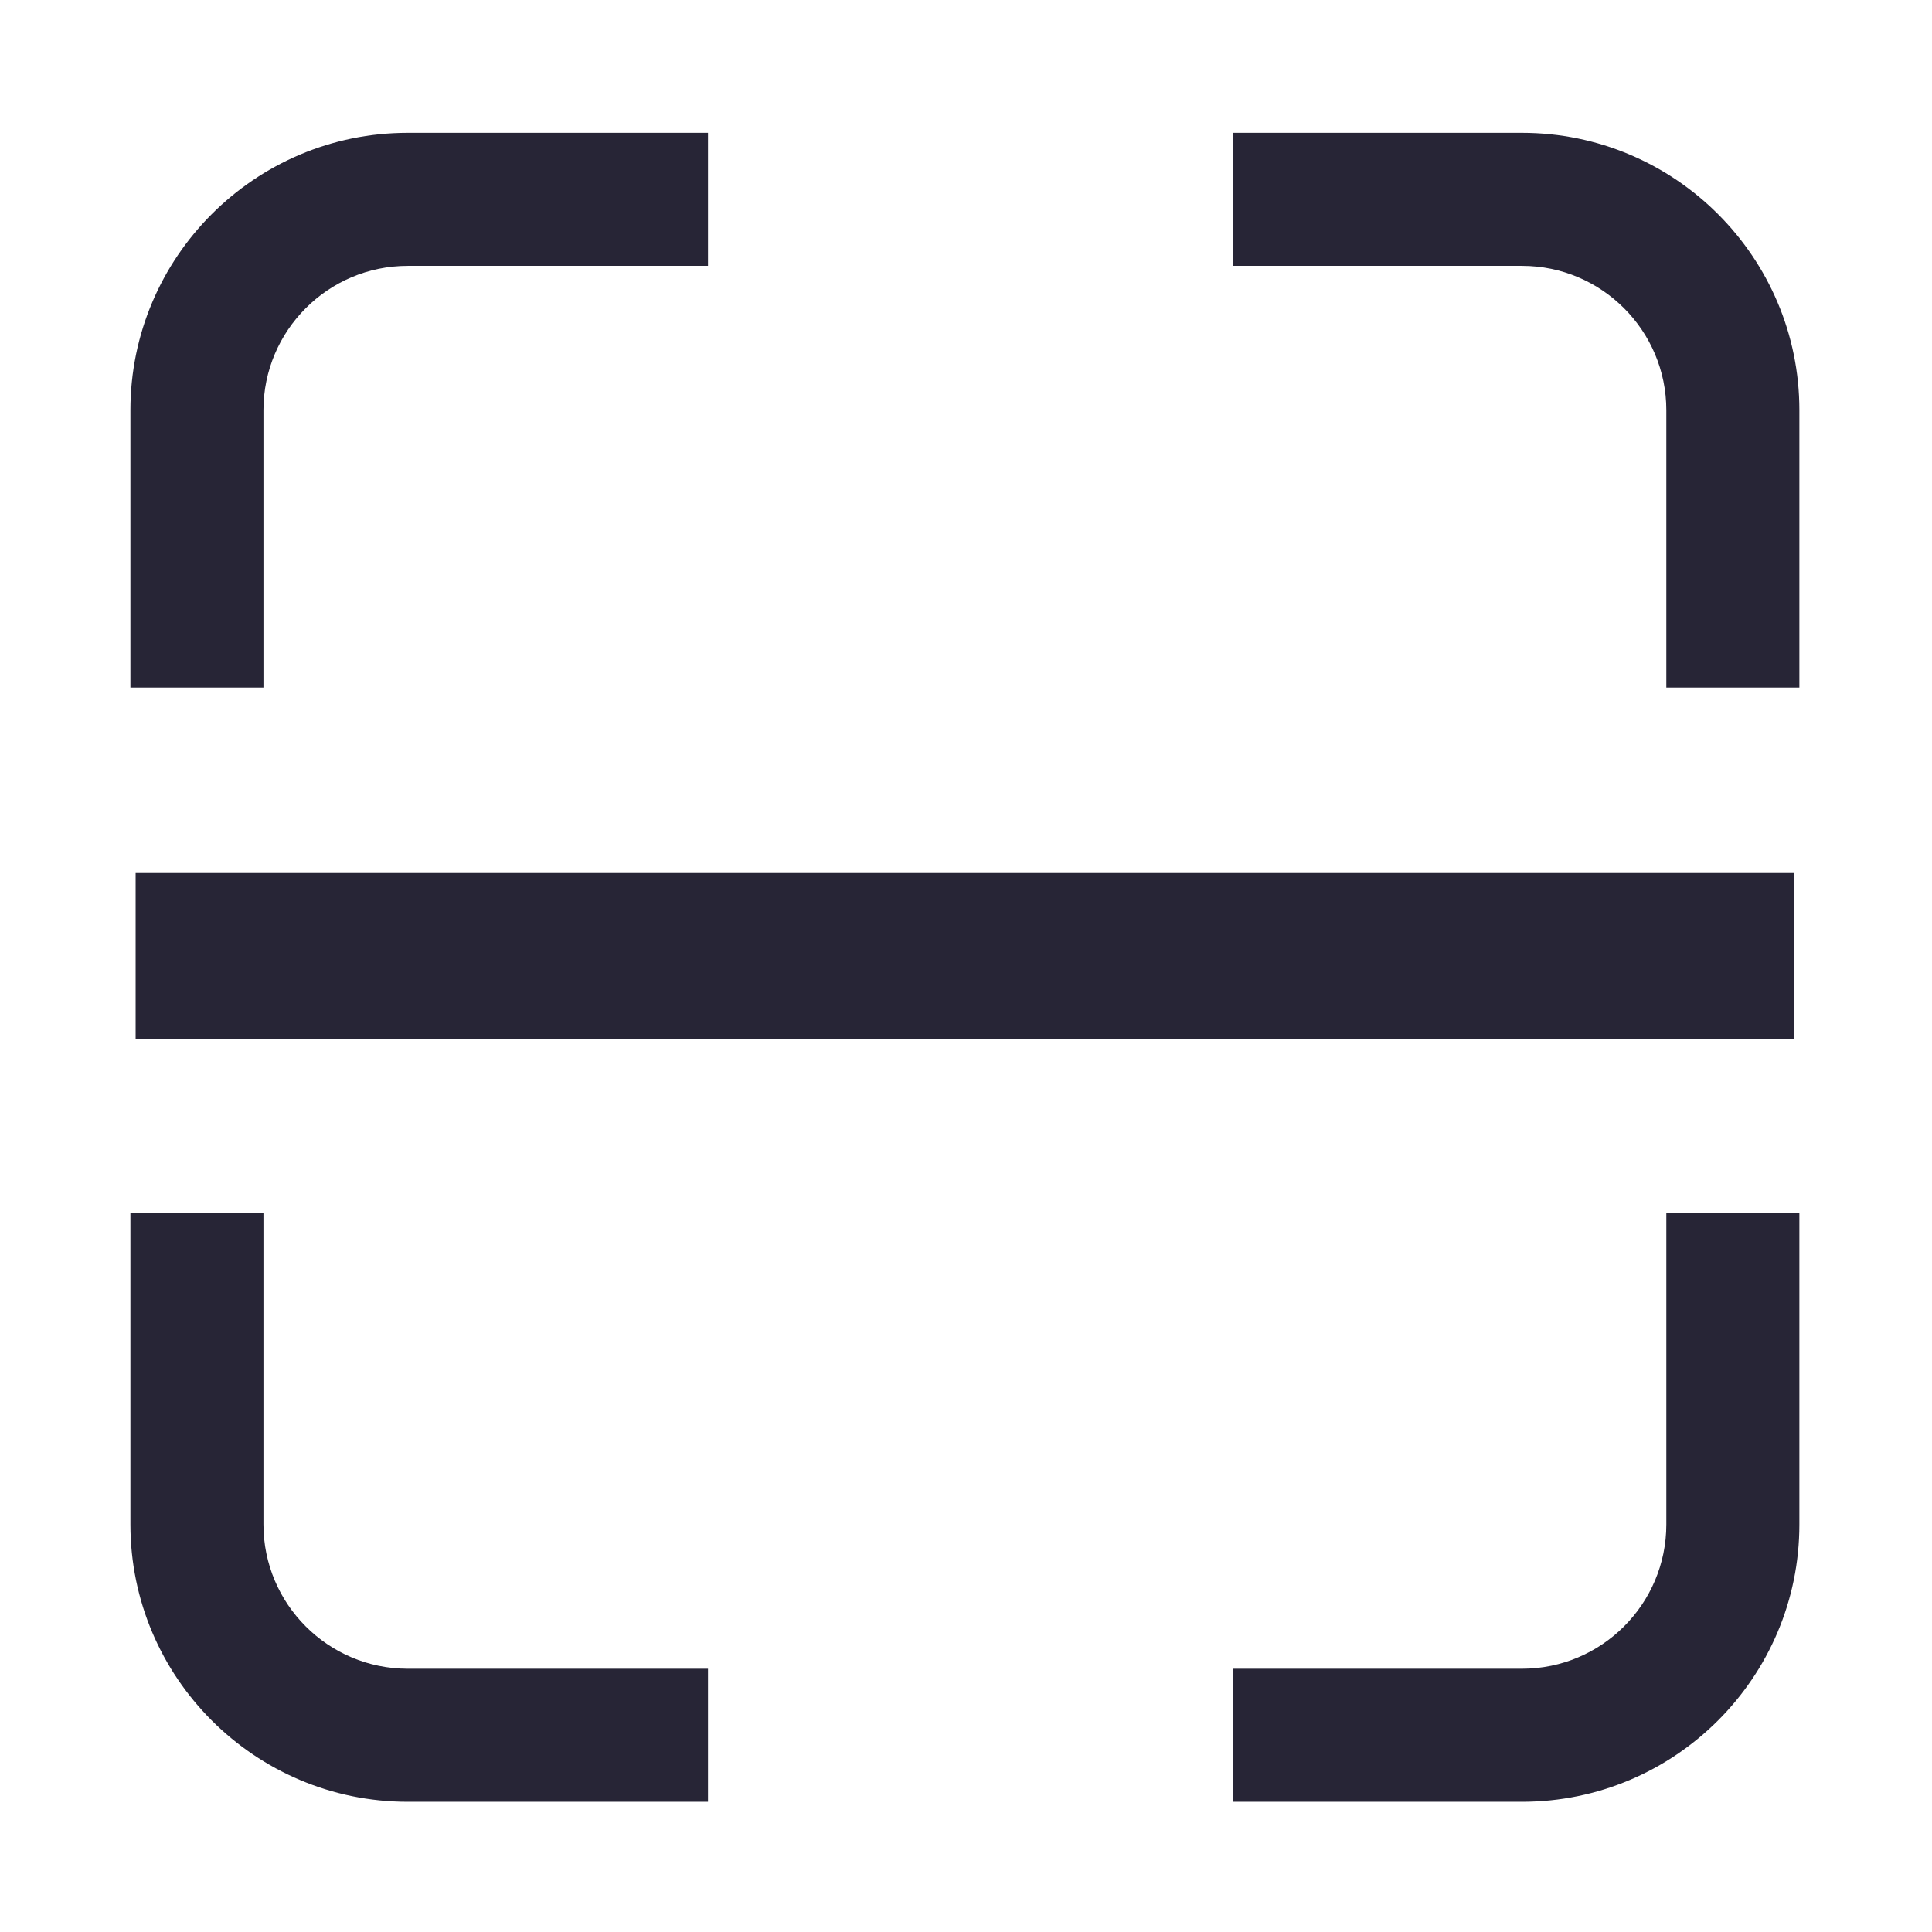
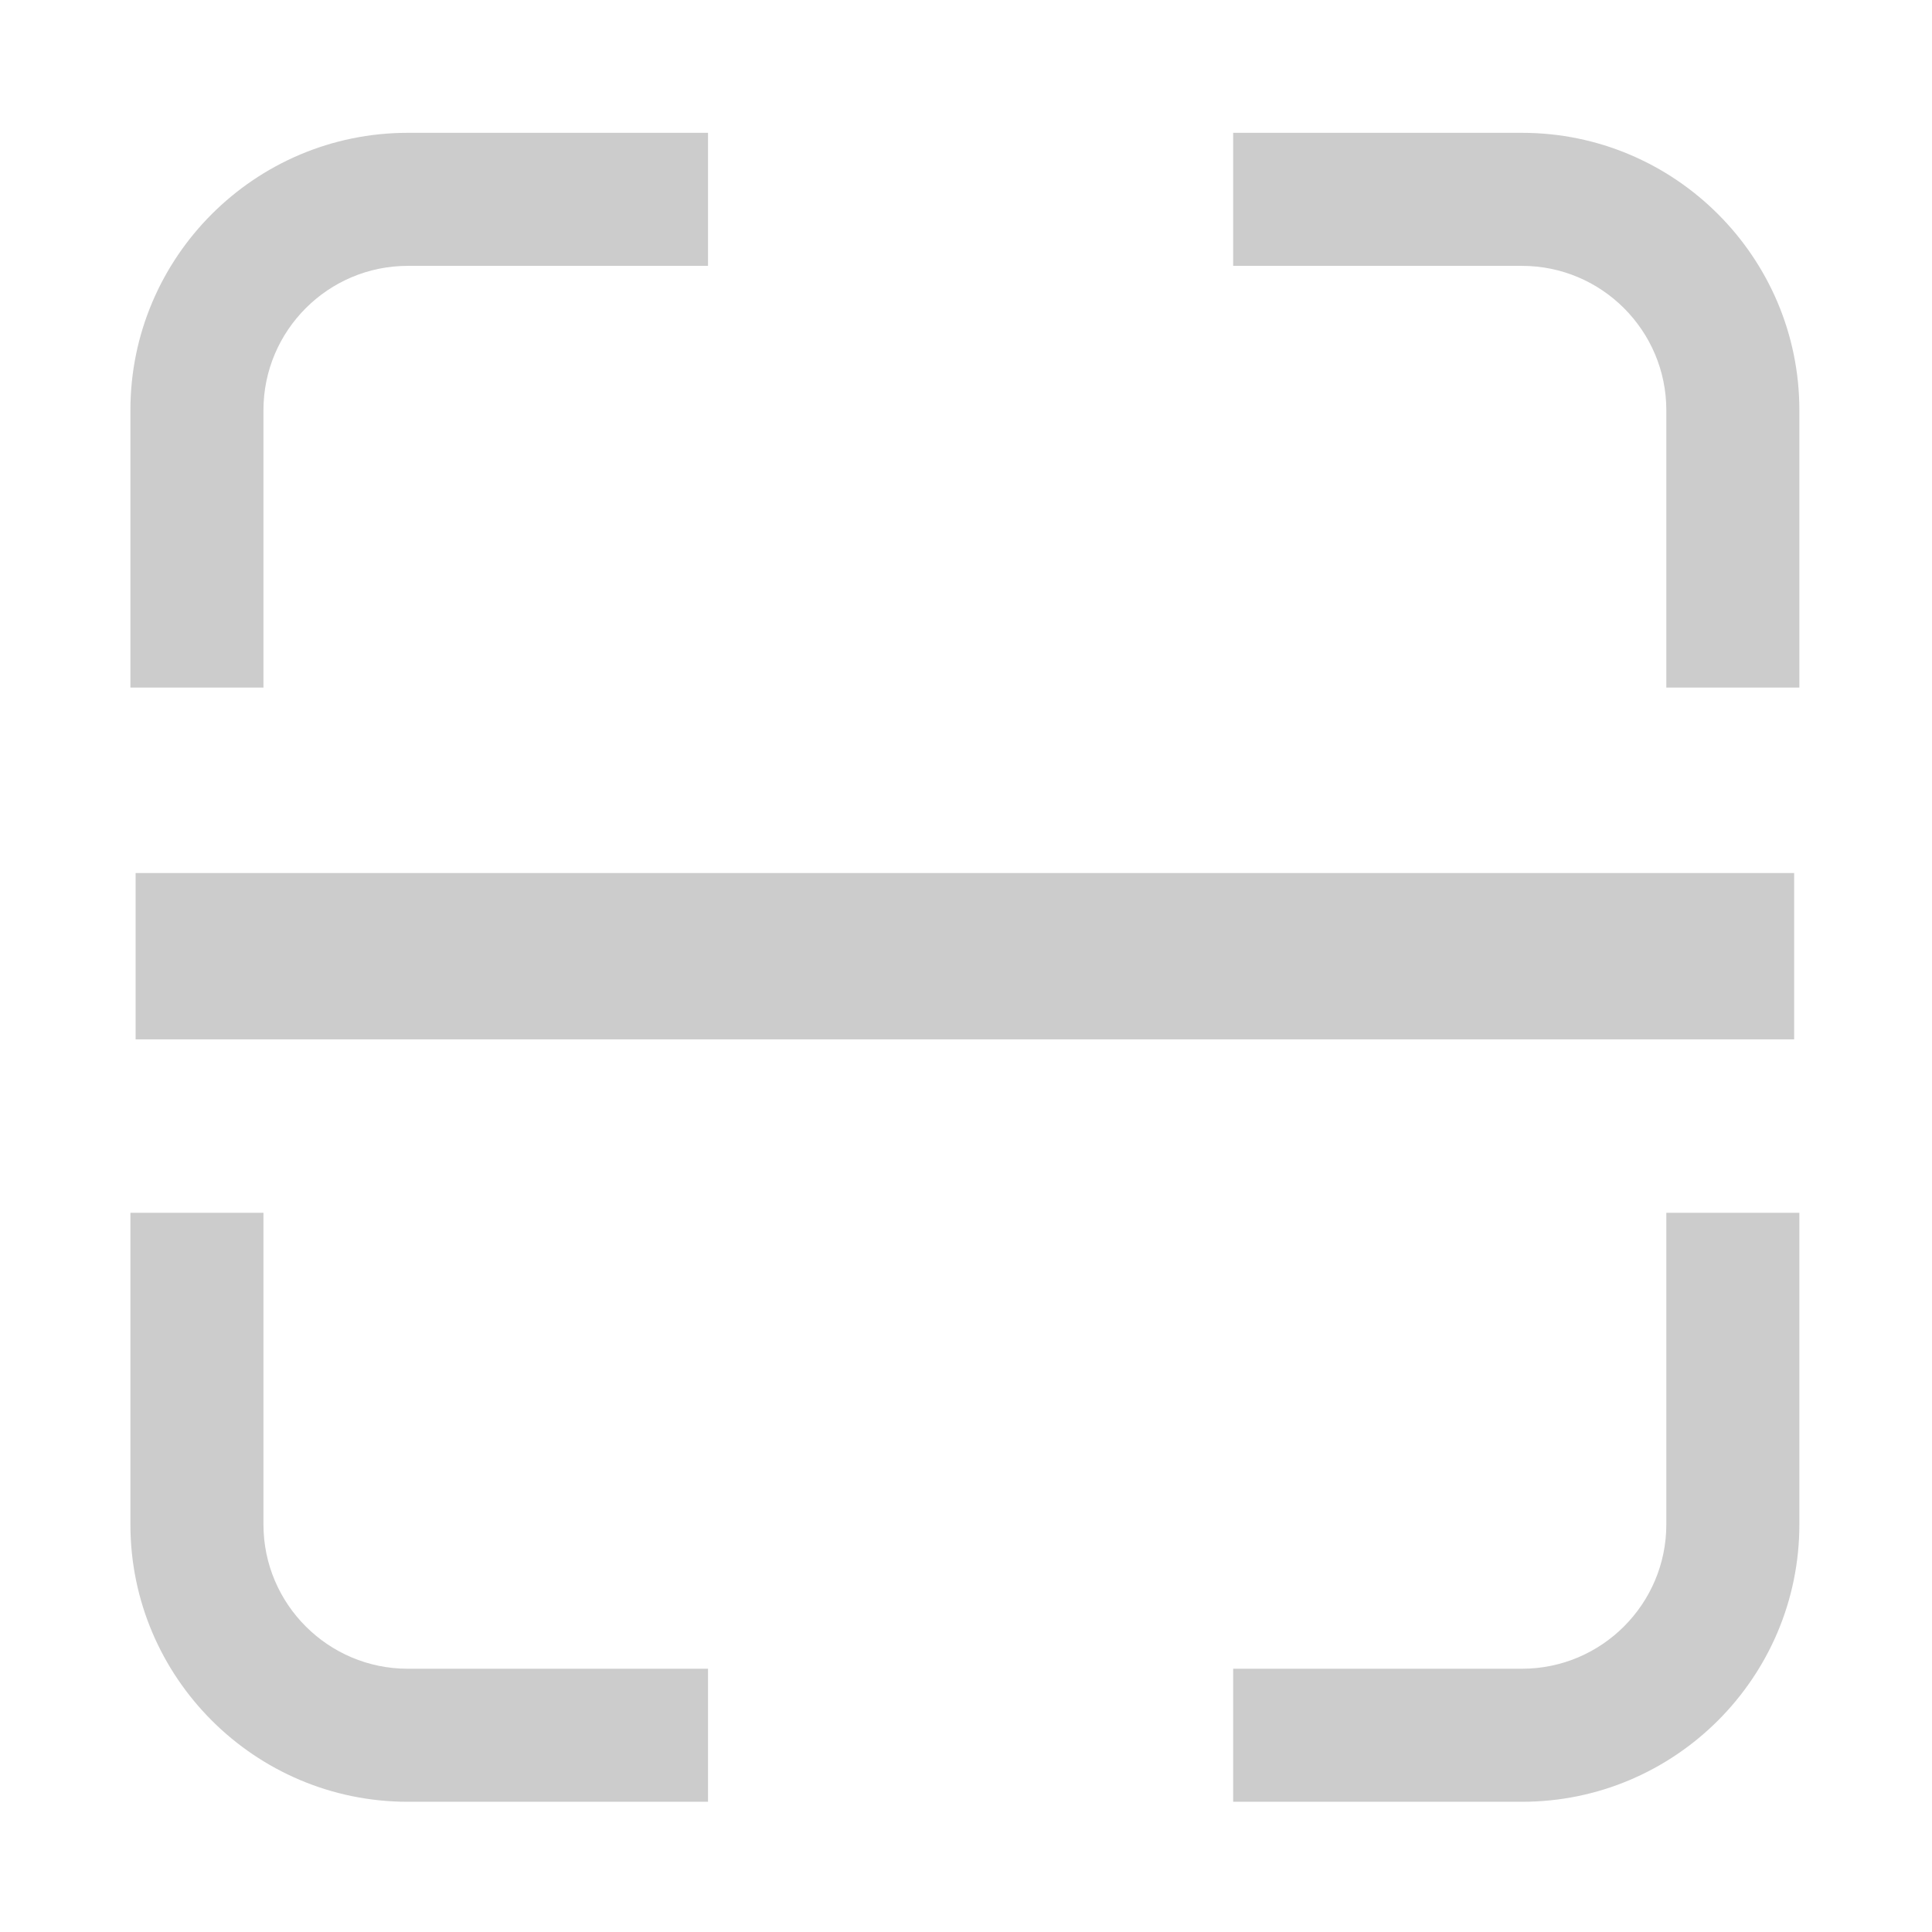
- <svg xmlns="http://www.w3.org/2000/svg" t="1545301365353" class="icon" style="fill:none" viewBox="0 0 1024 1024" version="1.1" p-id="2044" width="200" height="200">
+ <svg xmlns="http://www.w3.org/2000/svg" t="1545301365353" class="icon" style="" viewBox="0 0 1024 1024" version="1.1" p-id="2044" width="200" height="200">
  <defs>
    <style type="text/css" />
  </defs>
-   <path d="M883.186 807.992c0 42.162-34.313 76.472-76.481 76.472H653.605v70.515h153.1c81.051 0 146.998-65.938 146.998-146.988V642.79h-70.516v165.202zM139.636 807.992V642.79H69.12v165.202c0 81.052 65.937 146.988 146.989 146.988h159.15v-70.515H216.109c-42.17 0-76.472-34.309-76.472-76.472zM139.636 217.404c0-42.179 34.303-76.489 76.472-76.489h159.15V70.4H216.109C135.055 70.4 69.12 136.353 69.12 217.404v147.04h70.516V217.404zM806.705 70.4H653.605v70.515h153.1c42.17 0 76.481 34.312 76.481 76.49v147.04h70.516V217.404C953.702 136.353 887.757 70.4 806.705 70.4zM71.885 462.747h879.052v88.146H71.885v-88.146z" fill="#272536" p-id="2045" />
+   <path d="M883.186 807.992c0 42.162-34.313 76.472-76.481 76.472H653.605v70.515h153.1c81.051 0 146.998-65.938 146.998-146.988V642.79h-70.516v165.202zM139.636 807.992V642.79H69.12v165.202c0 81.052 65.937 146.988 146.989 146.988h159.15v-70.515H216.109c-42.17 0-76.472-34.309-76.472-76.472zM139.636 217.404c0-42.179 34.303-76.489 76.472-76.489h159.15V70.4H216.109C135.055 70.4 69.12 136.353 69.12 217.404v147.04h70.516V217.404zM806.705 70.4H653.605v70.515h153.1c42.17 0 76.481 34.312 76.481 76.49v147.04h70.516V217.404C953.702 136.353 887.757 70.4 806.705 70.4zM71.885 462.747h879.052v88.146H71.885v-88.146z" fill="#cccccc" p-id="2045" />
</svg>
